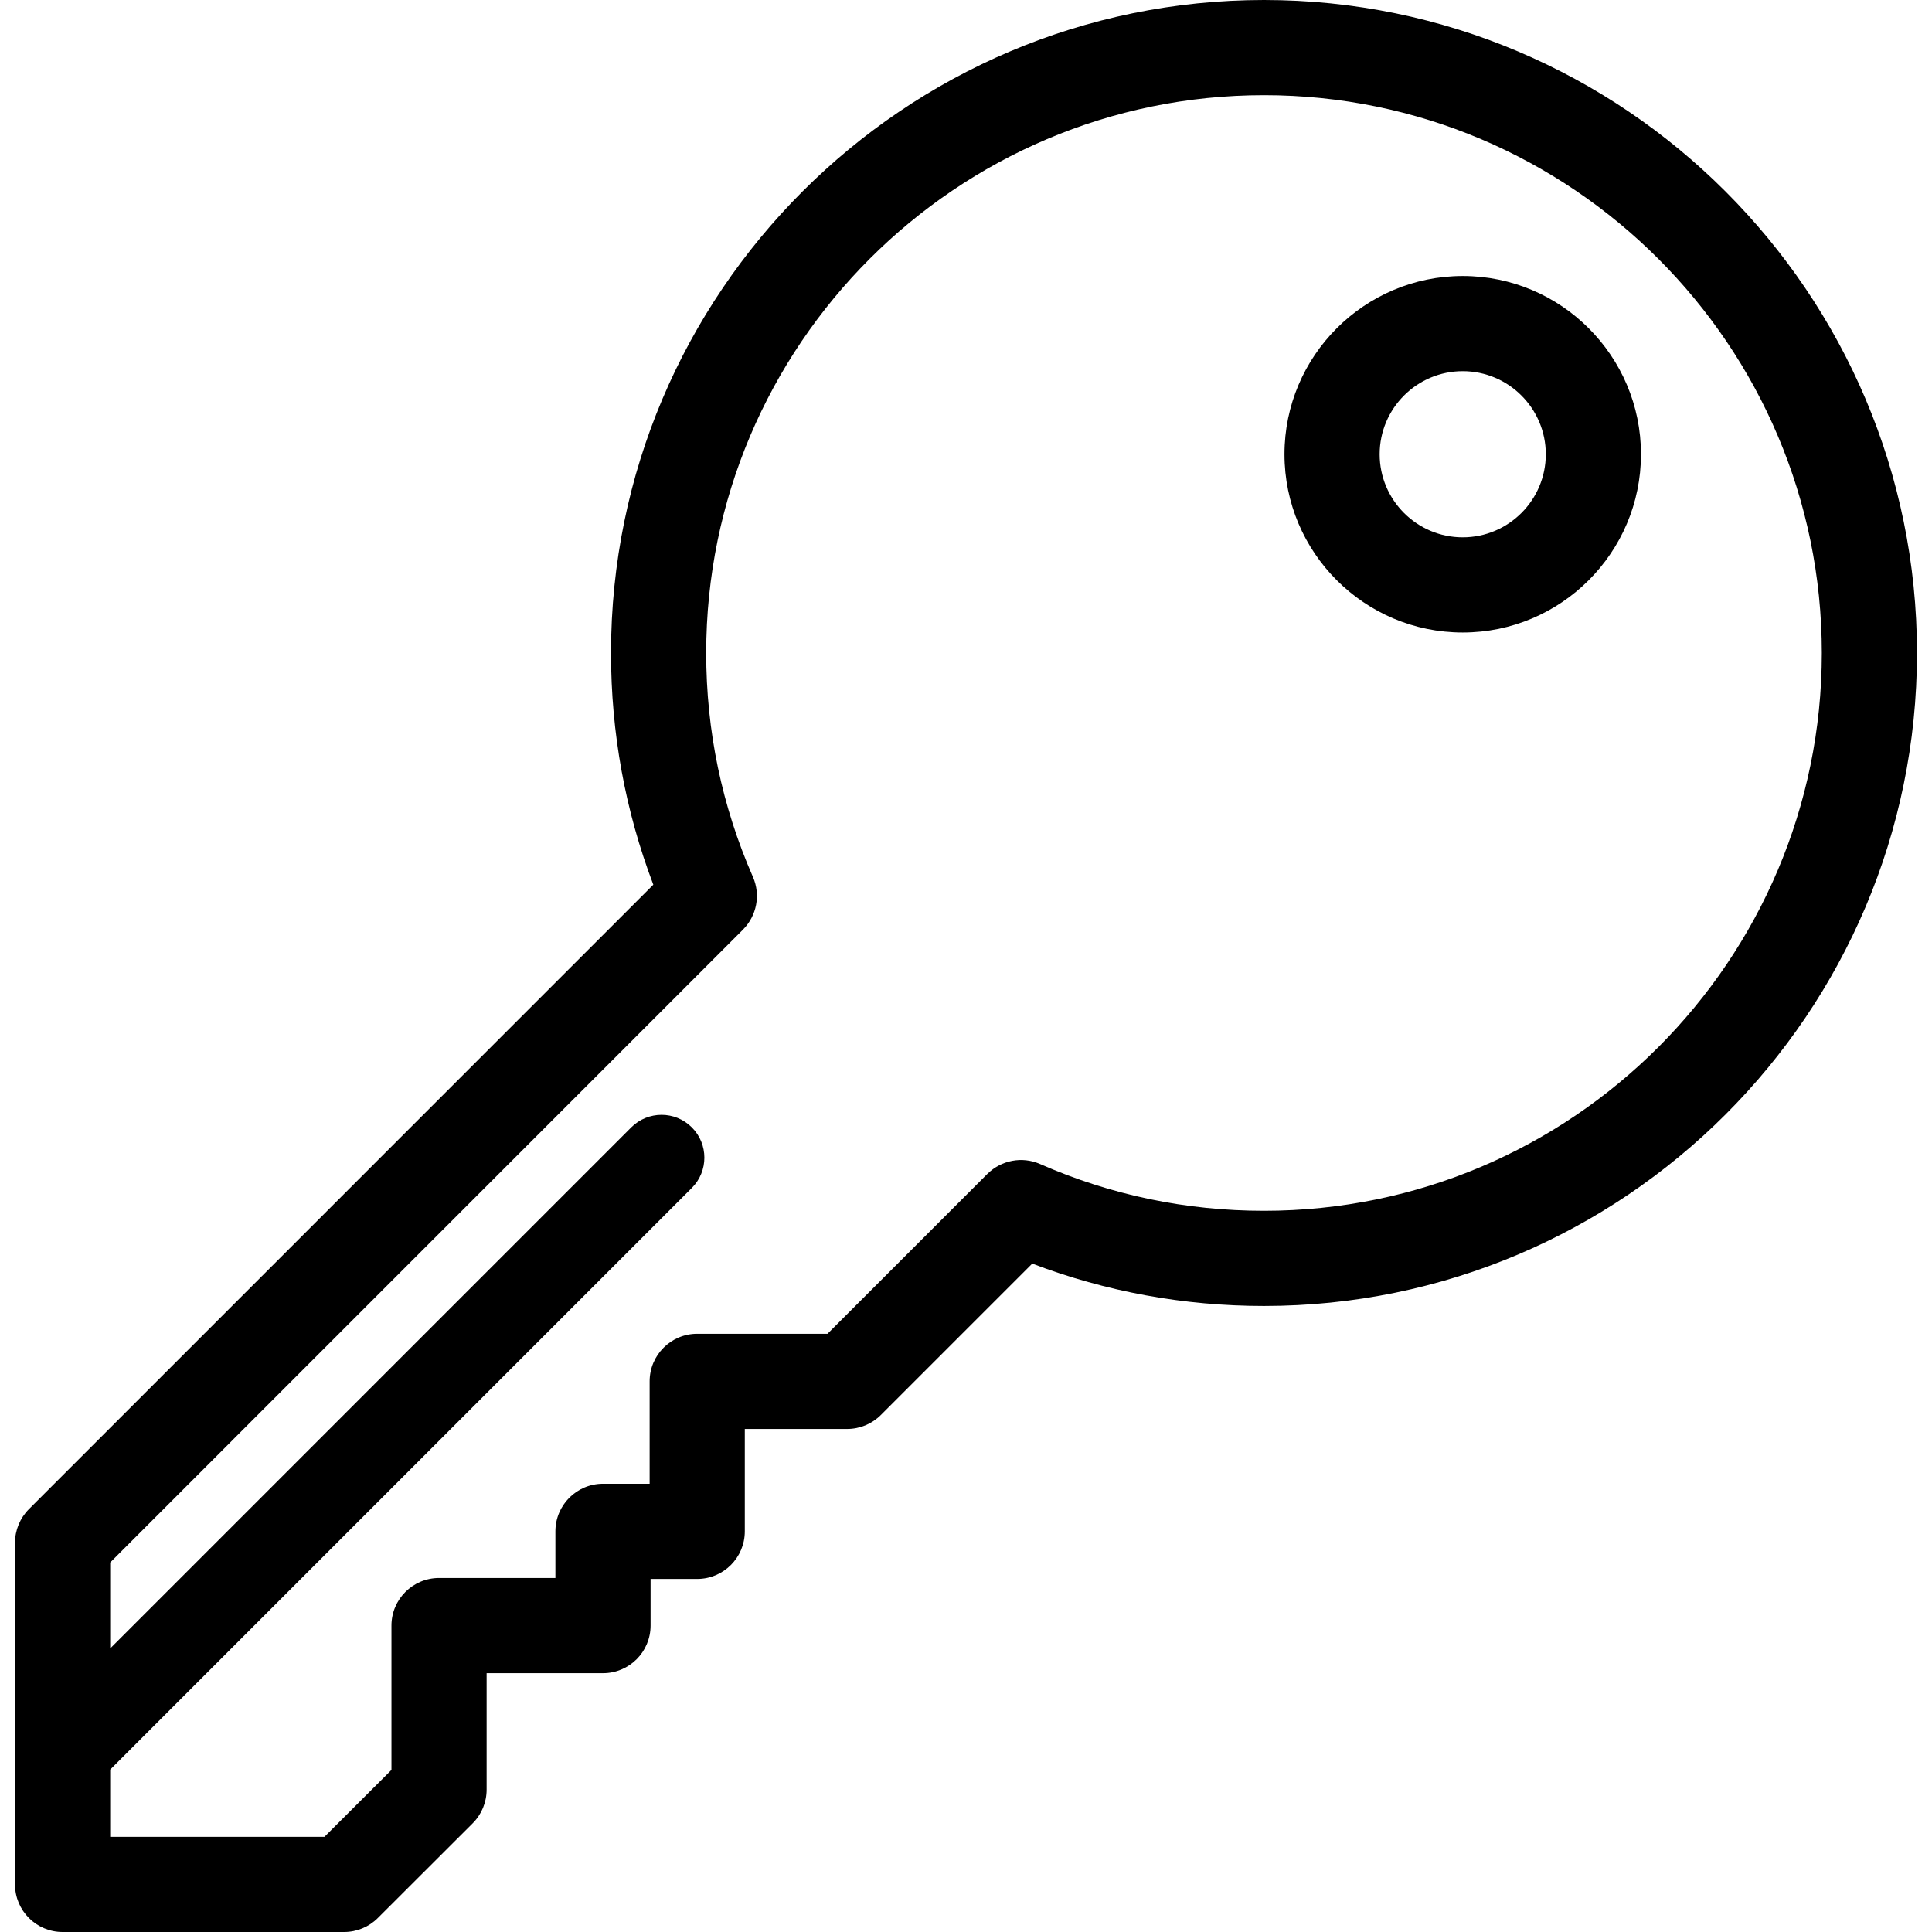
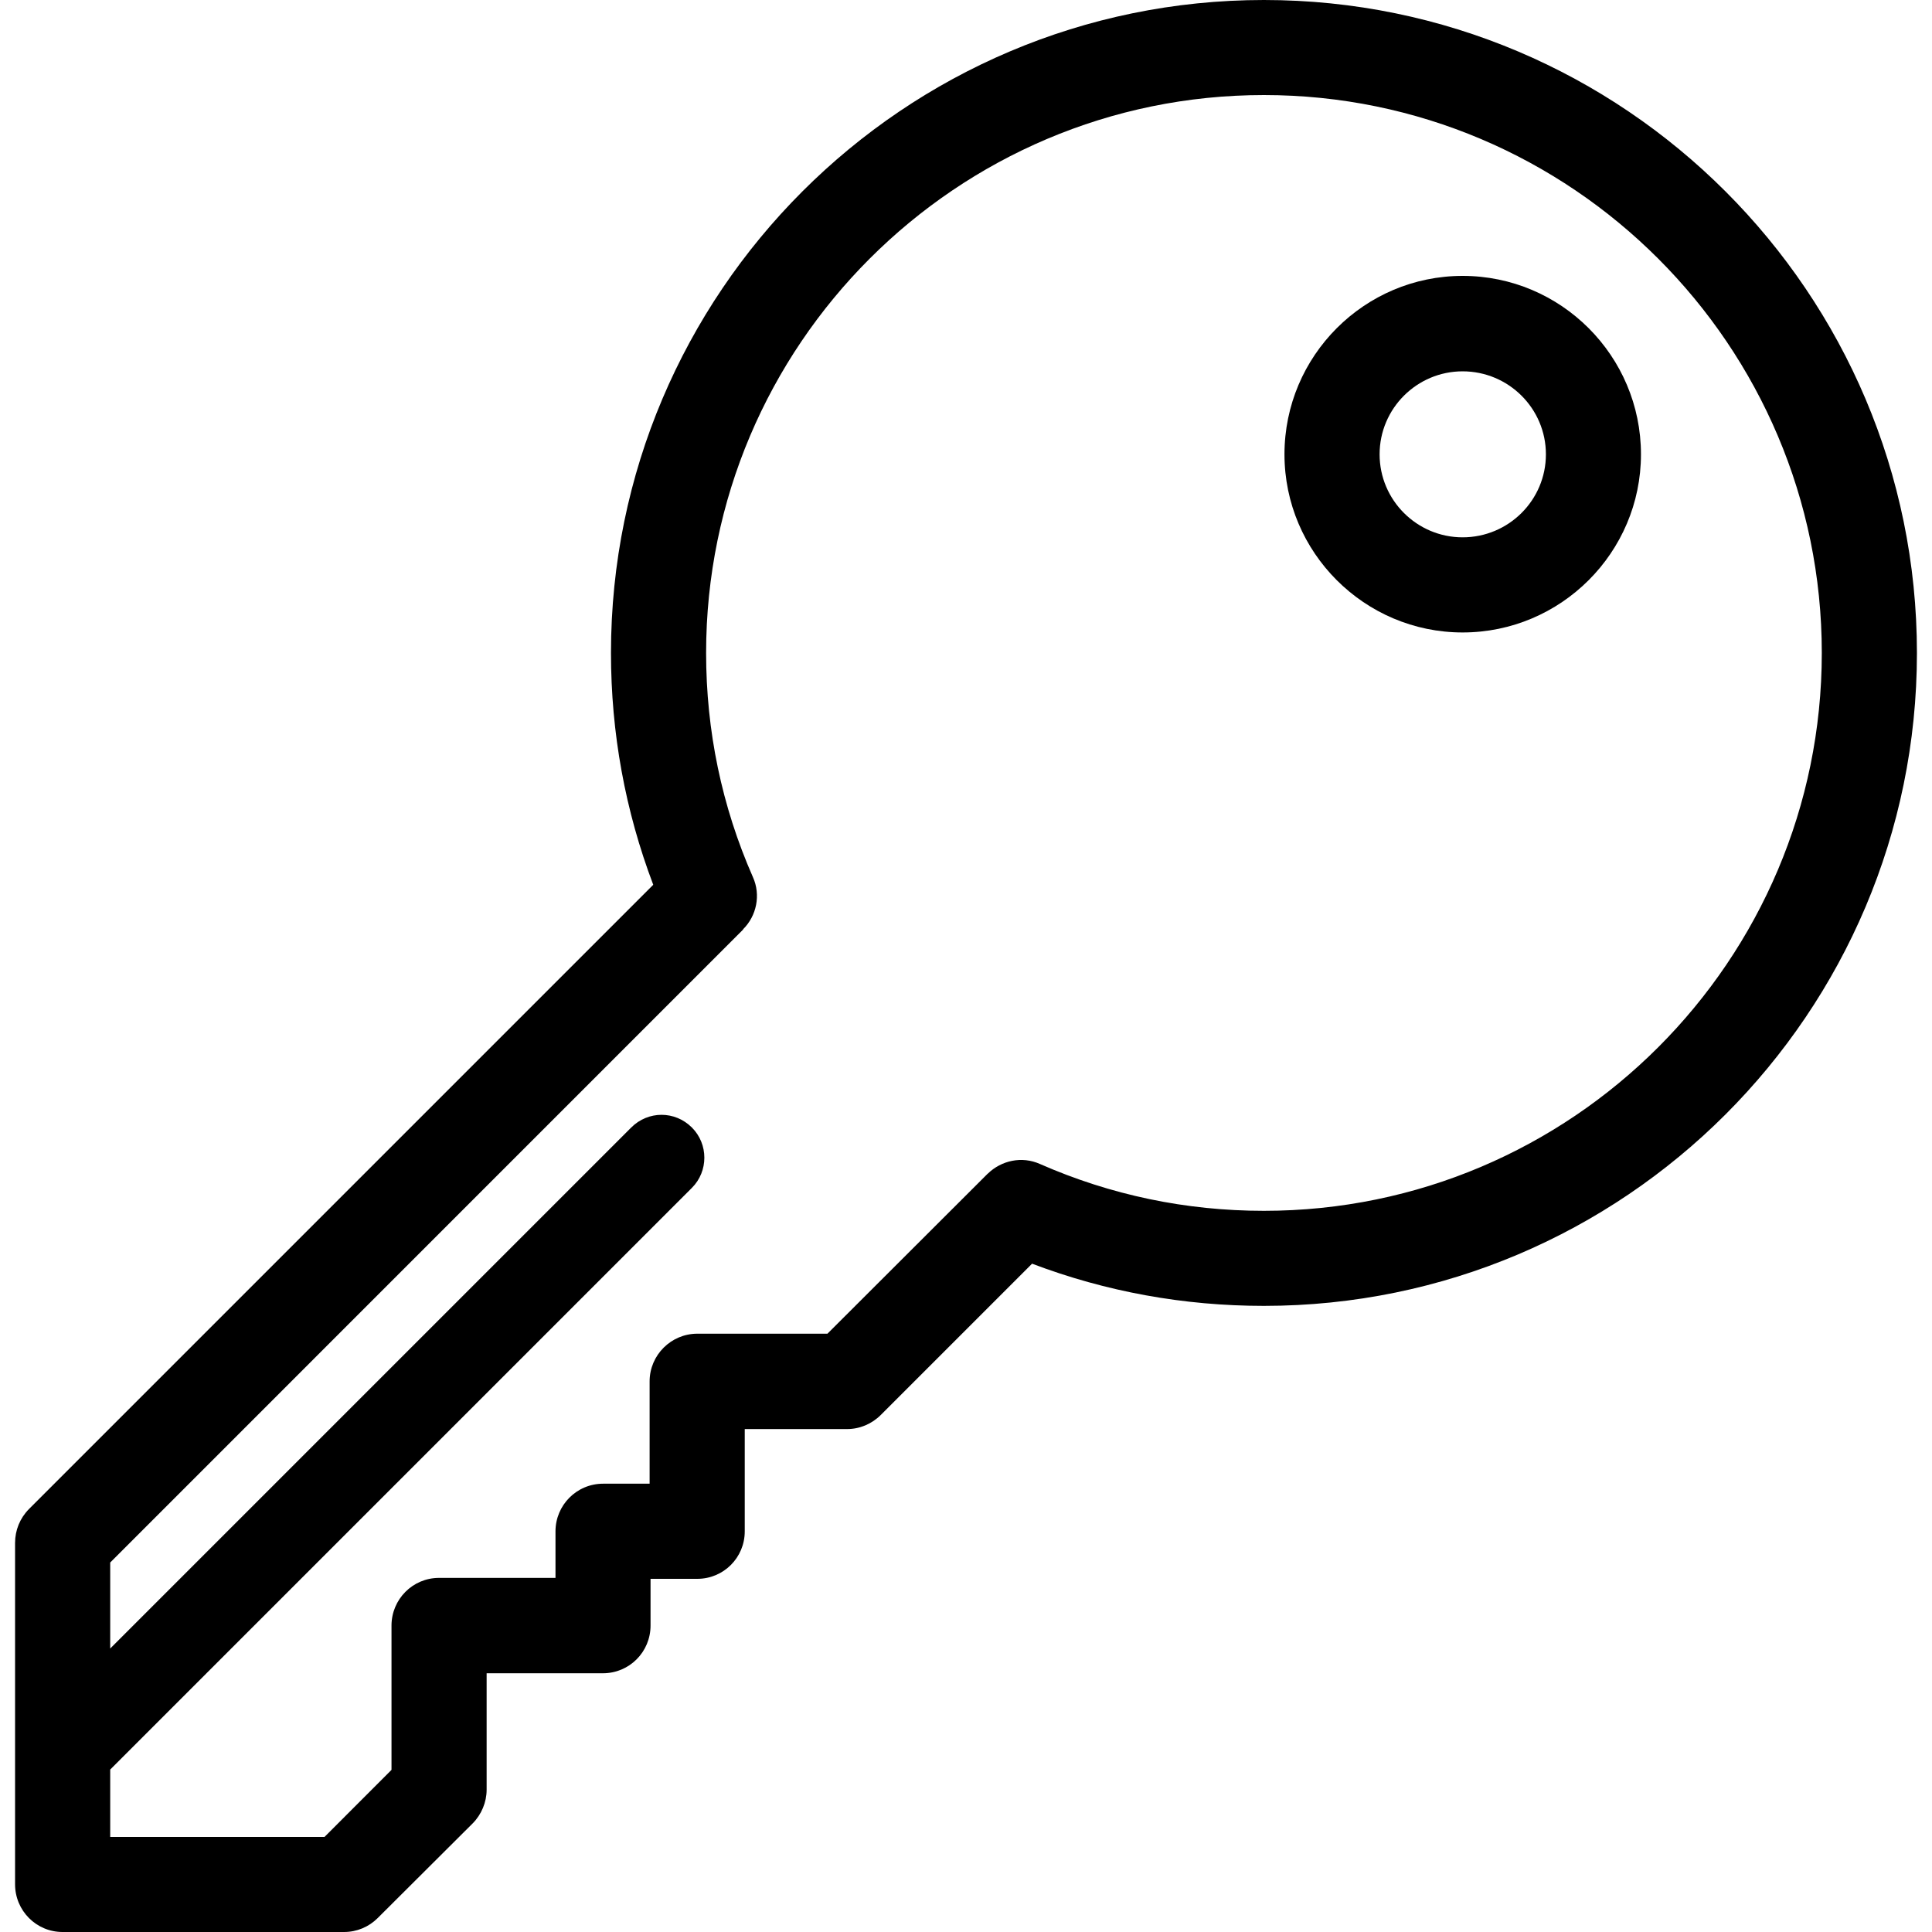
- <svg xmlns="http://www.w3.org/2000/svg" version="1.1" id="Layer_1" x="0px" y="0px" viewBox="0 0 512 512" style="enable-background:new 0 0 512 512;" xml:space="preserve">
-   <g>
-     <g>
-       <path d="M334.974,0c-95.419,0-173.049,77.63-173.049,173.049c0,21.213,3.769,41.827,11.211,61.403L7.672,399.928    c-2.365,2.366-3.694,5.573-3.694,8.917v90.544c0,6.965,5.646,12.611,12.611,12.611h74.616c3.341,0,6.545-1.325,8.91-3.686    l25.145-25.107c2.37-2.366,3.701-5.577,3.701-8.925v-30.876h30.837c6.965,0,12.611-5.646,12.611-12.611v-12.36h12.361    c6.964,0,12.611-5.646,12.611-12.611v-27.136h27.136c3.344,0,6.551-1.329,8.917-3.694l40.121-40.121    c19.579,7.449,40.196,11.223,61.417,11.223c95.419,0,173.049-77.63,173.049-173.049C508.022,77.63,430.393,0,334.974,0z     M334.974,320.874c-20.642,0-40.606-4.169-59.339-12.393c-4.844-2.126-10.299-0.956-13.871,2.525    c-0.039,0.037-0.077,0.067-0.115,0.106l-42.354,42.354h-34.523c-6.965,0-12.611,5.646-12.611,12.611v27.136H159.8    c-6.964,0-12.611,5.646-12.611,12.611v12.36h-30.838c-6.964,0-12.611,5.646-12.611,12.611v38.257l-17.753,17.725H29.202v-17.821    l154.141-154.14c4.433-4.433,4.433-11.619,0-16.051s-11.617-4.434-16.053,0L29.202,436.854V414.07l167.696-167.708    c0.038-0.038,0.067-0.073,0.102-0.11c3.482-3.569,4.656-9.024,2.53-13.872c-8.216-18.732-12.38-38.695-12.38-59.33    c0-81.512,66.315-147.827,147.827-147.827S482.802,91.537,482.802,173.05C482.8,254.56,416.484,320.874,334.974,320.874z" />
-     </g>
+ <svg xmlns="http://www.w3.org/2000/svg" width="20pt" height="20pt" viewBox="0 0 25 25" version="1.1">
+   <g id="surface1">
+     <path style=" stroke:none;fill-rule:nonzero;fill:rgb(0%,0%,0%);fill-opacity:1;" d="M 16.355 0 C 11.695 0 7.906 3.789 7.906 8.449 C 7.906 9.484 8.09 10.492 8.453 11.449 L 0.375 19.527 C 0.258 19.645 0.195 19.801 0.195 19.965 L 0.195 24.383 C 0.195 24.723 0.469 25 0.809 25 L 4.453 25 C 4.617 25 4.773 24.934 4.887 24.82 L 6.117 23.594 C 6.23 23.48 6.297 23.32 6.297 23.16 L 6.297 21.652 L 7.801 21.652 C 8.145 21.652 8.418 21.375 8.418 21.035 L 8.418 20.43 L 9.023 20.43 C 9.363 20.43 9.637 20.156 9.637 19.816 L 9.637 18.492 L 10.961 18.492 C 11.125 18.492 11.281 18.426 11.398 18.309 L 13.355 16.352 C 14.312 16.715 15.32 16.898 16.355 16.898 C 21.016 16.898 24.805 13.109 24.805 8.449 C 24.805 3.789 21.016 0 16.355 0 Z M 16.355 15.668 C 15.348 15.668 14.375 15.465 13.457 15.062 C 13.223 14.957 12.957 15.016 12.781 15.188 C 12.781 15.188 12.777 15.188 12.777 15.191 L 10.707 17.258 L 9.023 17.258 C 8.684 17.258 8.406 17.535 8.406 17.875 L 8.406 19.199 L 7.805 19.199 C 7.461 19.199 7.188 19.477 7.188 19.816 L 7.188 20.418 L 5.68 20.418 C 5.34 20.418 5.066 20.695 5.066 21.035 L 5.066 22.902 L 4.199 23.77 L 1.426 23.77 L 1.426 22.898 L 8.953 15.371 C 9.168 15.156 9.168 14.805 8.953 14.59 C 8.734 14.371 8.387 14.371 8.168 14.59 L 1.426 21.332 L 1.426 20.219 L 9.613 12.031 C 9.617 12.027 9.617 12.027 9.617 12.023 C 9.789 11.852 9.848 11.582 9.742 11.348 C 9.34 10.434 9.137 9.457 9.137 8.449 C 9.137 4.469 12.375 1.23 16.355 1.23 C 20.336 1.23 23.574 4.469 23.574 8.449 C 23.574 12.43 20.336 15.668 16.355 15.668 Z M 16.355 15.668 " />
+     <path style=" stroke:none;fill-rule:nonzero;fill:rgb(0%,0%,0%);fill-opacity:1;" d="M 18.926 3.57 C 17.656 3.57 16.621 4.605 16.621 5.879 C 16.621 7.148 17.656 8.184 18.926 8.184 C 20.199 8.184 21.234 7.148 21.234 5.879 C 21.234 4.605 20.199 3.57 18.926 3.57 Z M 18.926 6.953 C 18.336 6.953 17.852 6.473 17.852 5.879 C 17.852 5.285 18.336 4.805 18.926 4.805 C 19.52 4.805 20.004 5.285 20.004 5.879 C 20.004 6.473 19.52 6.953 18.926 6.953 Z M 18.926 6.953 " />
  </g>
-   <g>
-     <g>
-       <path d="M387.638,73.144c-26.047,0-47.237,21.19-47.237,47.237s21.19,47.237,47.237,47.237s47.237-21.19,47.237-47.237    S413.686,73.144,387.638,73.144z M387.638,142.396c-12.139,0-22.015-9.876-22.015-22.015s9.876-22.015,22.015-22.015    s22.015,9.876,22.015,22.015S399.777,142.396,387.638,142.396z" />
-     </g>
-   </g>
-   <g>
- </g>
-   <g>
- </g>
-   <g>
- </g>
-   <g>
- </g>
-   <g>
- </g>
-   <g>
- </g>
-   <g>
- </g>
-   <g>
- </g>
-   <g>
- </g>
-   <g>
- </g>
-   <g>
- </g>
-   <g>
- </g>
-   <g>
- </g>
-   <g>
- </g>
-   <g>
- </g>
</svg>
